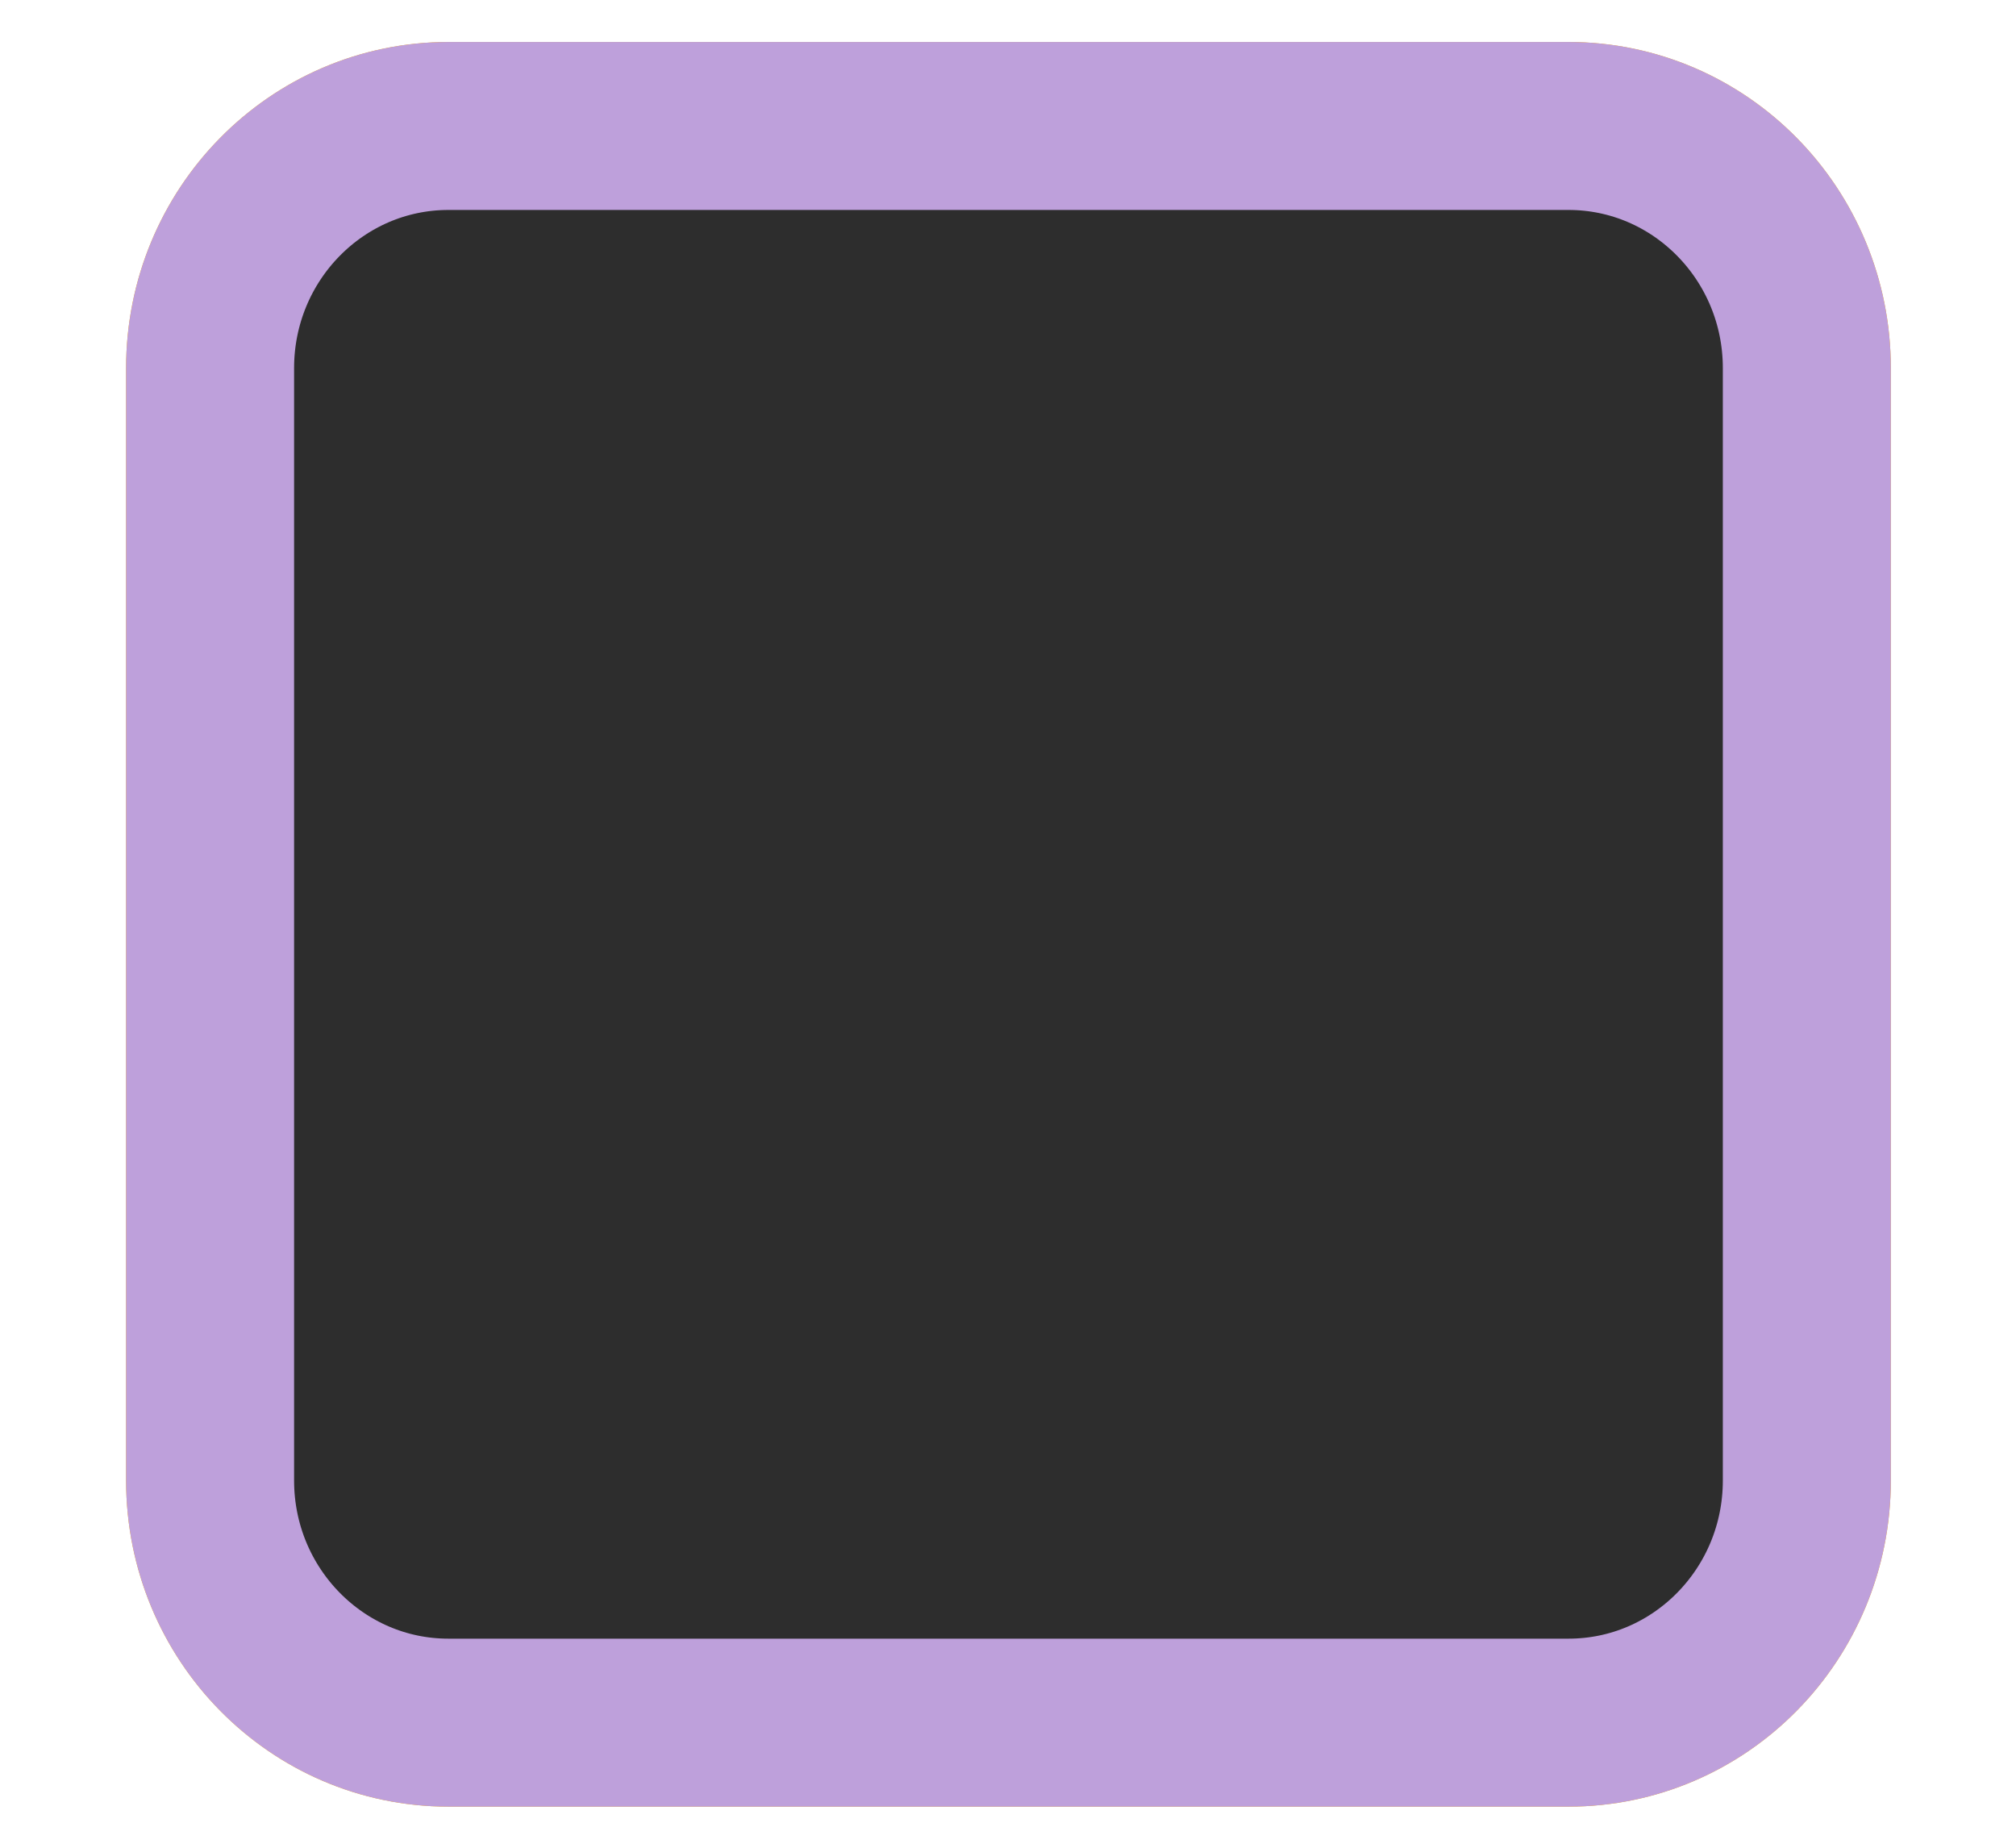
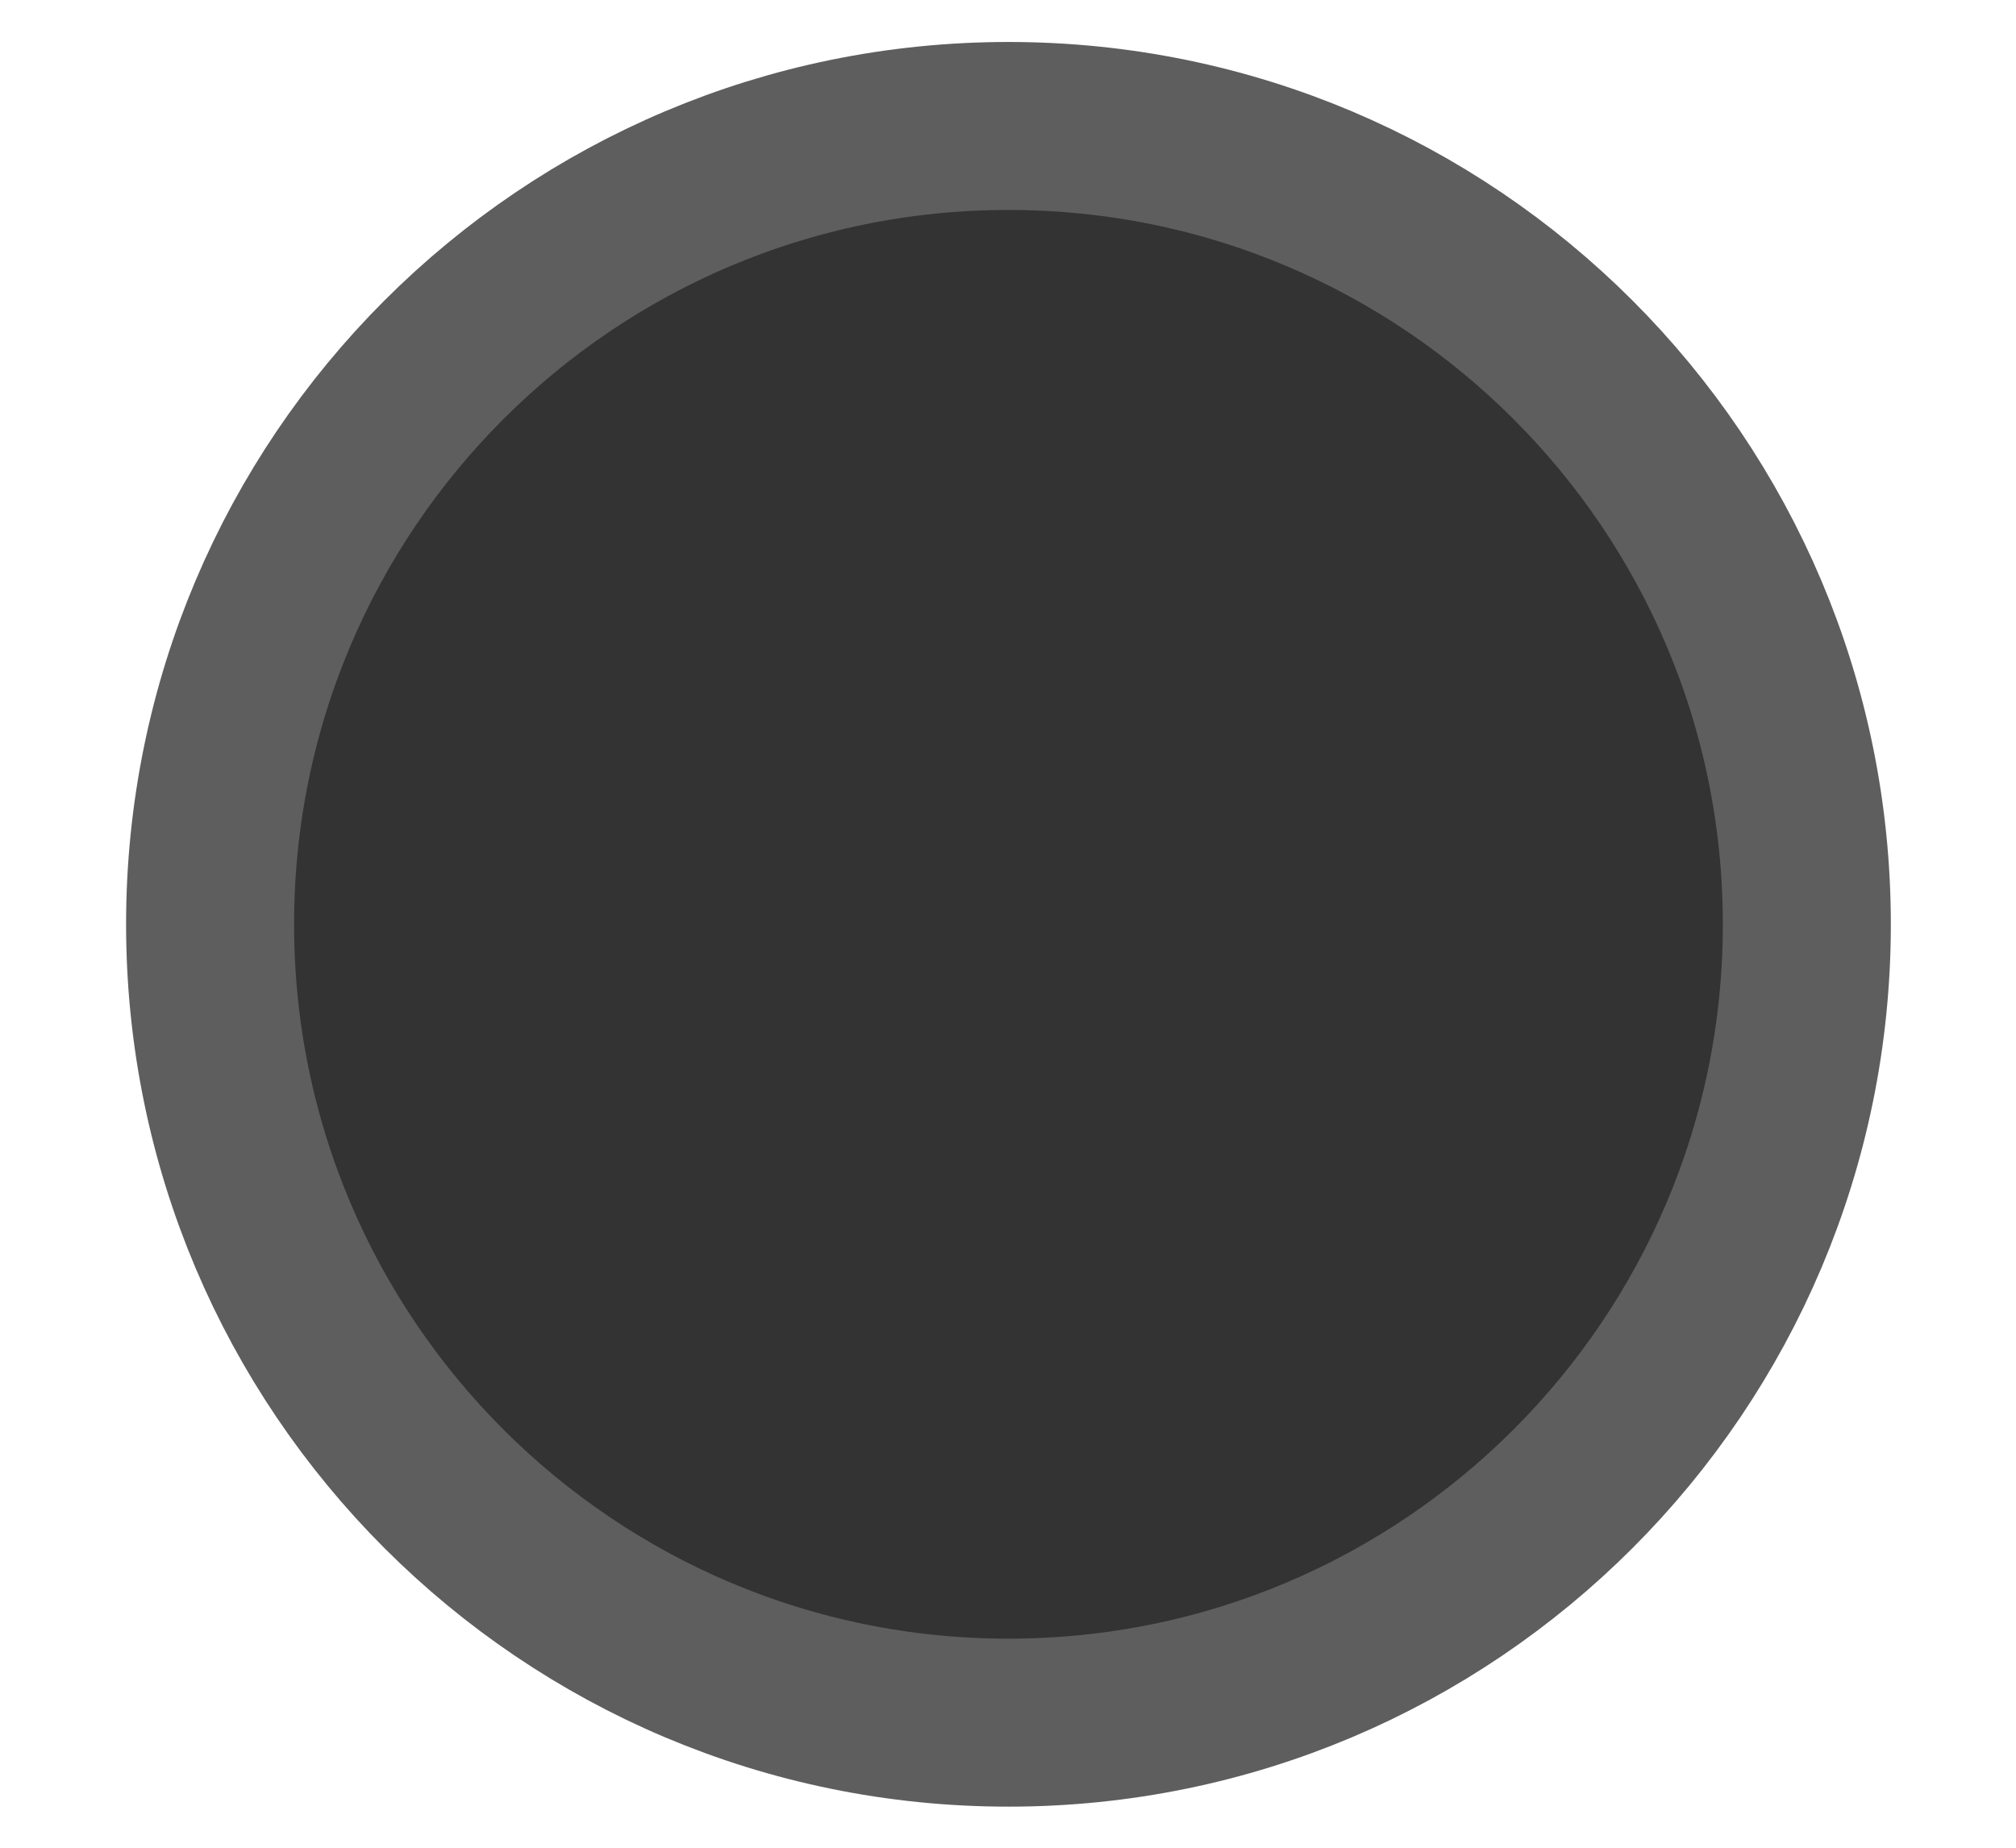
<svg xmlns="http://www.w3.org/2000/svg" xmlns:xlink="http://www.w3.org/1999/xlink" width="24" height="22" id="svg3199" version="1.1">
  <defs id="defs3201">
    <linearGradient id="linearGradient15404">
      <stop id="stop15406" offset="0" style="stop-color:#515151;stop-opacity:1" />
      <stop id="stop15408" offset="1" style="stop-color:#292929;stop-opacity:1" />
    </linearGradient>
    <linearGradient xlink:href="#linearGradient5872-5-1" id="linearGradient5891-0-4" gradientUnits="userSpaceOnUse" x1="205.841" y1="246.709" x2="206.748" y2="231.241" />
    <linearGradient id="linearGradient5872-5-1">
      <stop style="stop-color:#0b2e52;stop-opacity:1" offset="0" id="stop5874-4-4" />
      <stop style="stop-color:#1862af;stop-opacity:1" offset="1" id="stop5876-0-5" />
    </linearGradient>
    <linearGradient y2="-388.73" x2="-93.031" y1="-396.347" x1="-93.031" gradientTransform="matrix(1.591837,0,0,0.8571429,-256.5612,59.68542)" gradientUnits="userSpaceOnUse" id="linearGradient14219" xlink:href="#linearGradient15404" />
    <linearGradient id="linearGradient10013-4-63-6">
      <stop style="stop-color:#333333;stop-opacity:1;" offset="0" id="stop10015-2-76-1" />
      <stop style="stop-color:#292929;stop-opacity:1" offset="1" id="stop10017-46-15-8" />
    </linearGradient>
    <linearGradient id="linearGradient10597-5">
      <stop style="stop-color:#16191a;stop-opacity:1;" offset="0" id="stop10599-2" />
      <stop style="stop-color:#2b3133;stop-opacity:1" offset="1" id="stop10601-5" />
    </linearGradient>
    <linearGradient y2="-322.164" x2="921.225" y1="-330.051" x1="921.328" gradientTransform="matrix(1.591837,0,0,0.8571429,-1456.546,275.4519)" gradientUnits="userSpaceOnUse" id="linearGradient15374" xlink:href="#linearGradient10013-4-63-6" />
    <linearGradient gradientTransform="translate(-1199.985,216.3805)" y2="-227.08" x2="1203.918" y1="-217.567" x1="1203.918" gradientUnits="userSpaceOnUse" id="linearGradient15376" xlink:href="#linearGradient10597-5" />
    <linearGradient id="linearGradient5581-5-2-4-6-8-7-35-8">
      <stop id="stop5583-0-92-8-0-7-6-5-1" offset="0" style="stop-color:#454c4c;stop-opacity:1;" />
      <stop style="stop-color:#393f3f;stop-opacity:1;" offset="0.4" id="stop5585-4-7-2-7-9-9-92-0" />
      <stop id="stop5587-6-7-2-0-3-1-21-5" offset="1" style="stop-color:#2d3232;stop-opacity:1;" />
    </linearGradient>
  </defs>
  <g id="layer1" transform="translate(-342.5,-521.3622)">
-     <rect rx="2.838" y="522.862" x="345.001" height="19.011" width="19.009" id="rect11803" style="color:#000000;display:inline;overflow:visible;visibility:visible;fill:#ffad00;fill-opacity:1;stroke:#ffad00;stroke-width:2;stroke-linecap:butt;stroke-linejoin:round;stroke-miterlimit:4;stroke-dasharray:none;stroke-dashoffset:0;stroke-opacity:1;marker:none;enable-background:accumulate" ry="2.884" />
-     <rect rx="2.838" y="522.862" x="345.001" height="19.011" width="19.009" id="rect1187" style="color:#000000;display:inline;overflow:visible;visibility:visible;fill:#2d2d2d;fill-opacity:1;stroke:#bea0db;stroke-width:2;stroke-linecap:butt;stroke-linejoin:round;stroke-miterlimit:4;stroke-dasharray:none;stroke-dashoffset:0;stroke-opacity:1;marker:none;enable-background:accumulate" ry="2.884" />
+     <rect rx="99" y="522.862" x="345.001" height="19.011" width="19.009" id="rect1187" style="color:#000000;display:inline;overflow:visible;visibility:visible;fill:#333333;fill-opacity:1;stroke:#5e5e5e;stroke-width:2;stroke-linecap:butt;stroke-linejoin:round;stroke-miterlimit:4;stroke-dasharray:none;stroke-dashoffset:0;stroke-opacity:1;marker:none;enable-background:accumulate" ry="99" />
    <rect style="color:#000000;fill:none;stroke:none;stroke-width:2;marker:none;visibility:visible;display:inline;overflow:visible;enable-background:accumulate" id="rect17347" width="21.944" height="21.944" x="342.299" y="521.584" />
  </g>
</svg>
